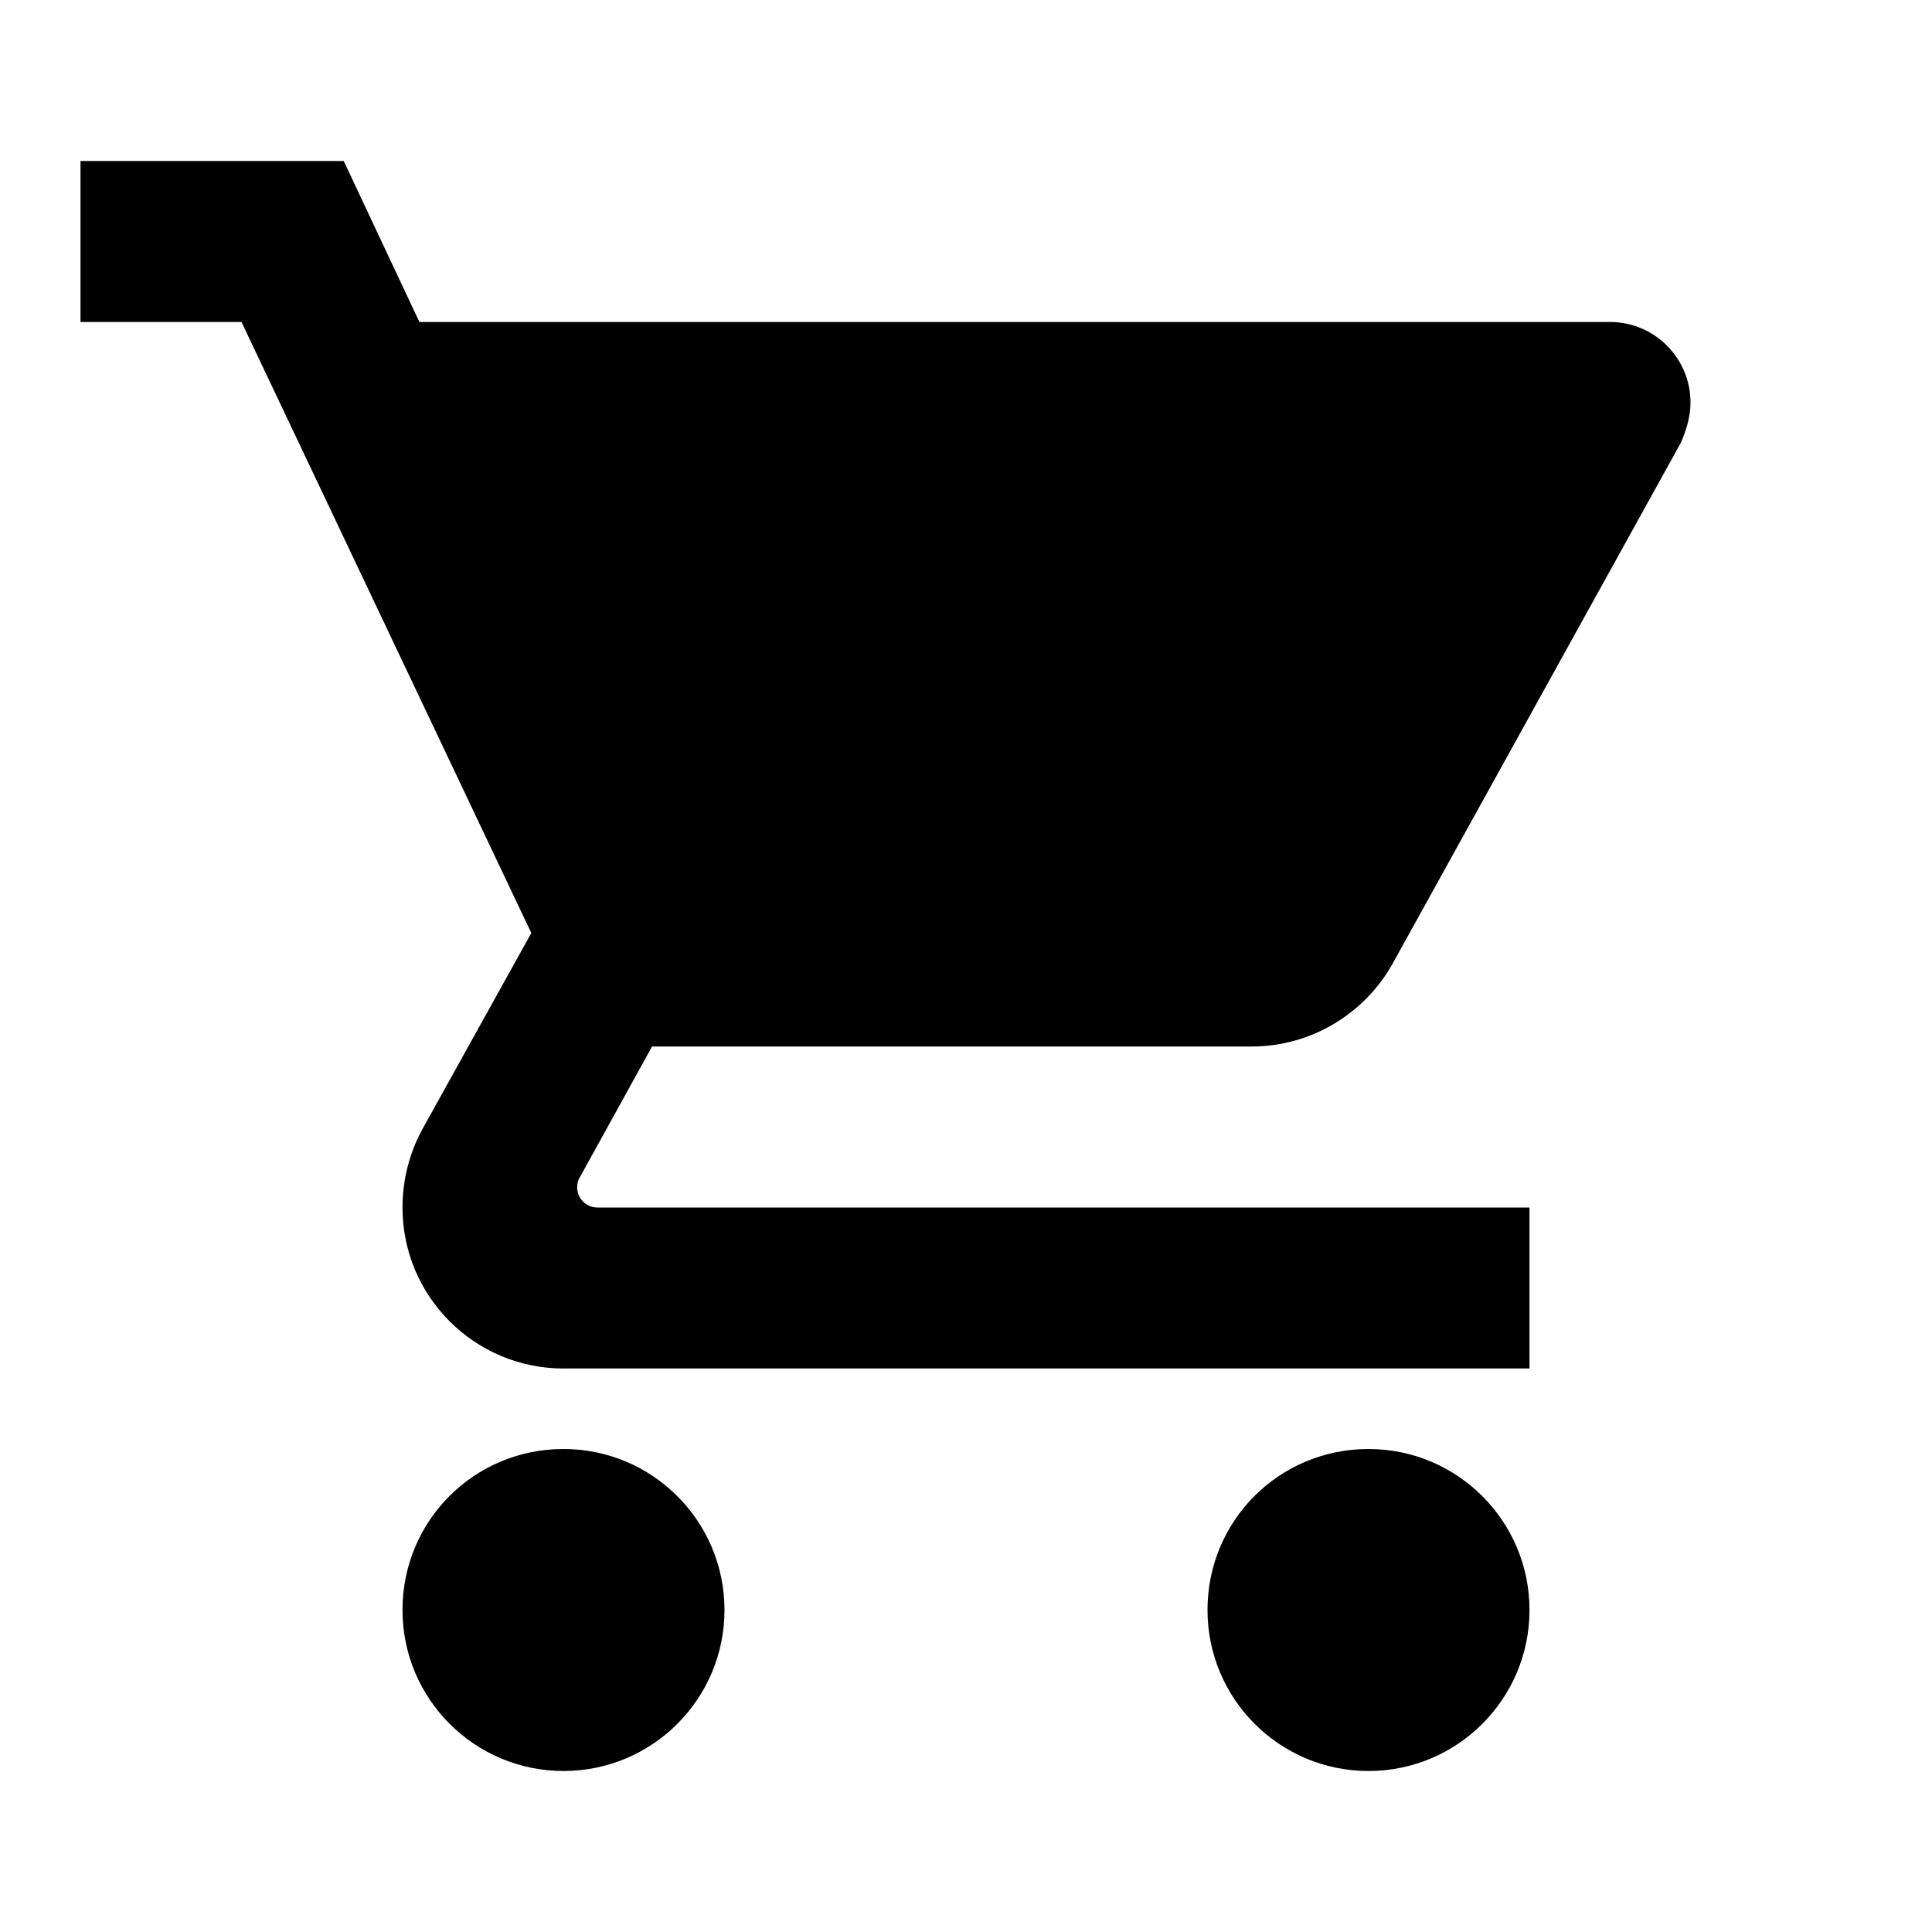
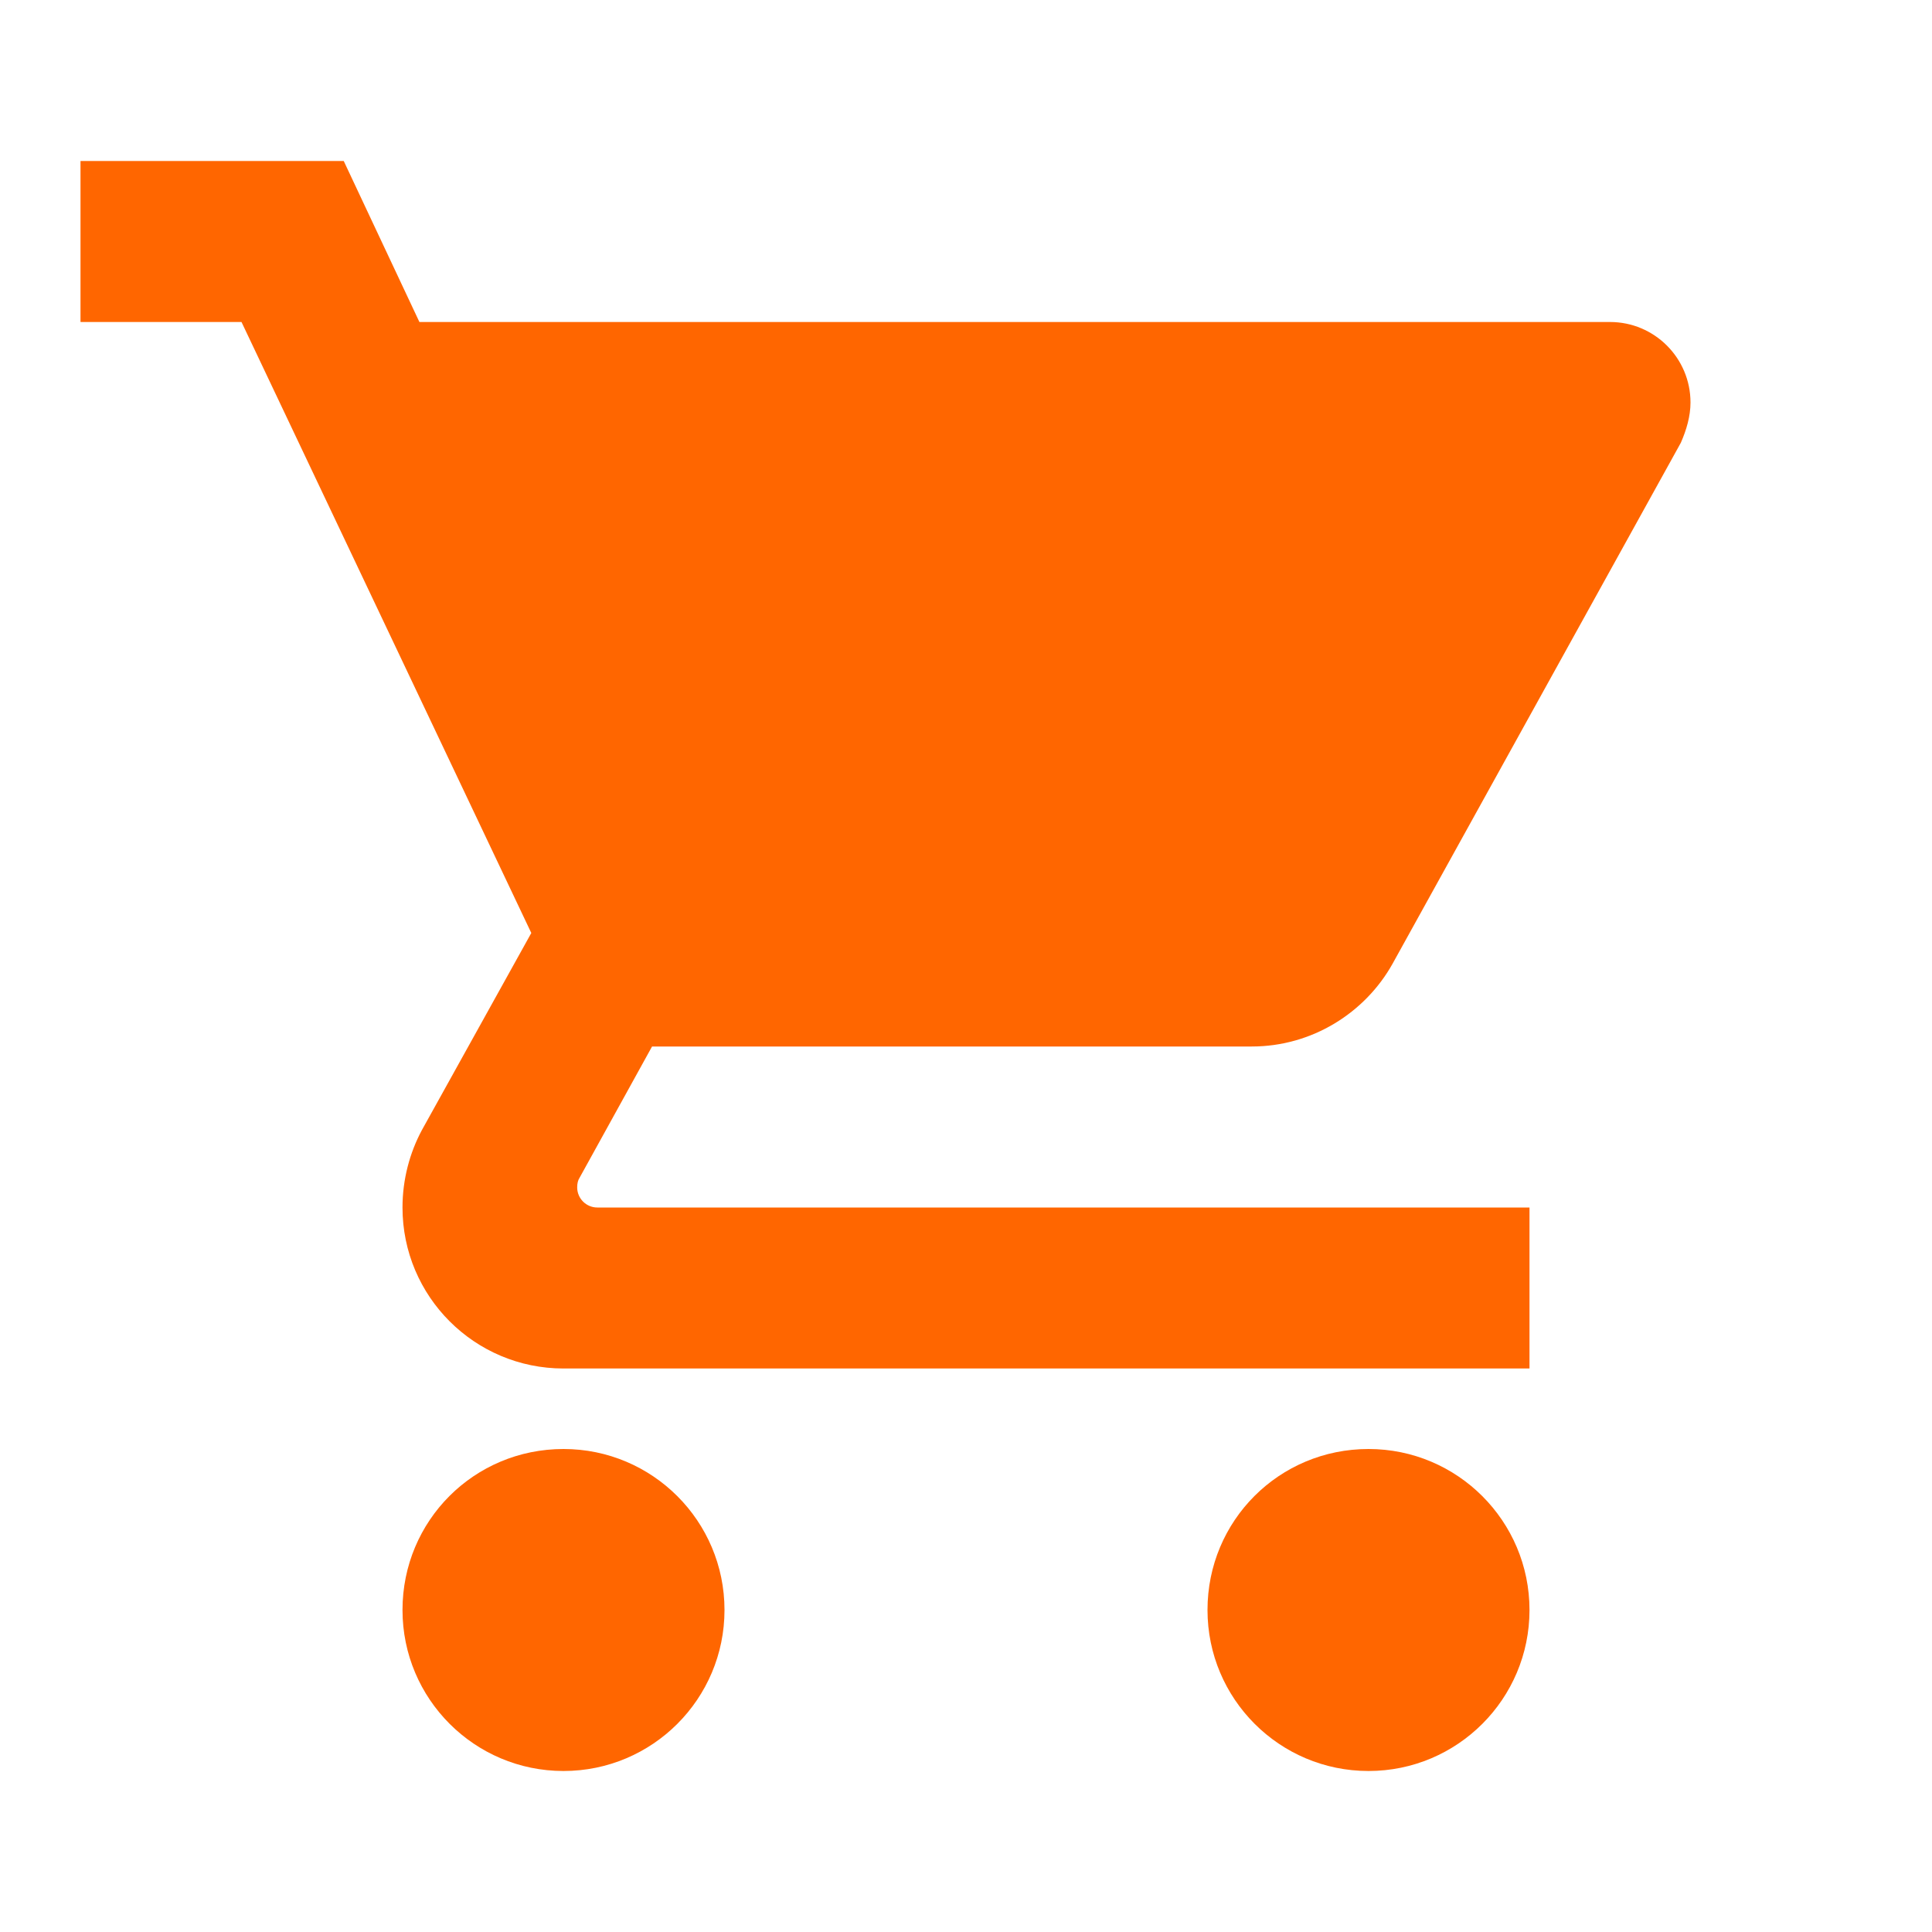
<svg xmlns="http://www.w3.org/2000/svg" aria-hidden="true" role="img" width="1em" height="1em" preserveAspectRatio="xMidYMid meet" viewBox="0 0 24 24">
-   <path d="M17 18c-1.11 0-2 .89-2 2a2 2 0 0 0 2 2a2 2 0 0 0 2-2a2 2 0 0 0-2-2M1 2v2h2l3.6 7.59l-1.36 2.45c-.15.28-.24.61-.24.96a2 2 0 0 0 2 2h12v-2H7.42a.25.25 0 0 1-.25-.25c0-.05.01-.09.03-.12L8.1 13h7.45c.75 0 1.41-.42 1.75-1.03l3.58-6.47c.07-.16.12-.33.12-.5a1 1 0 0 0-1-1H5.21l-.94-2M7 18c-1.11 0-2 .89-2 2a2 2 0 0 0 2 2a2 2 0 0 0 2-2a2 2 0 0 0-2-2z" fill="currentColor" />
+   <path d="M17 18c-1.11 0-2 .89-2 2a2 2 0 0 0 2 2a2 2 0 0 0 2-2a2 2 0 0 0-2-2M1 2v2h2l3.6 7.59l-1.36 2.45c-.15.28-.24.61-.24.96a2 2 0 0 0 2 2h12v-2H7.42a.25.25 0 0 1-.25-.25c0-.05.01-.09.03-.12L8.1 13h7.45c.75 0 1.41-.42 1.75-1.03l3.58-6.47c.07-.16.12-.33.12-.5a1 1 0 0 0-1-1H5.21l-.94-2M7 18c-1.11 0-2 .89-2 2a2 2 0 0 0 2 2a2 2 0 0 0 2-2a2 2 0 0 0-2-2z" fill="#f60" />
</svg>
